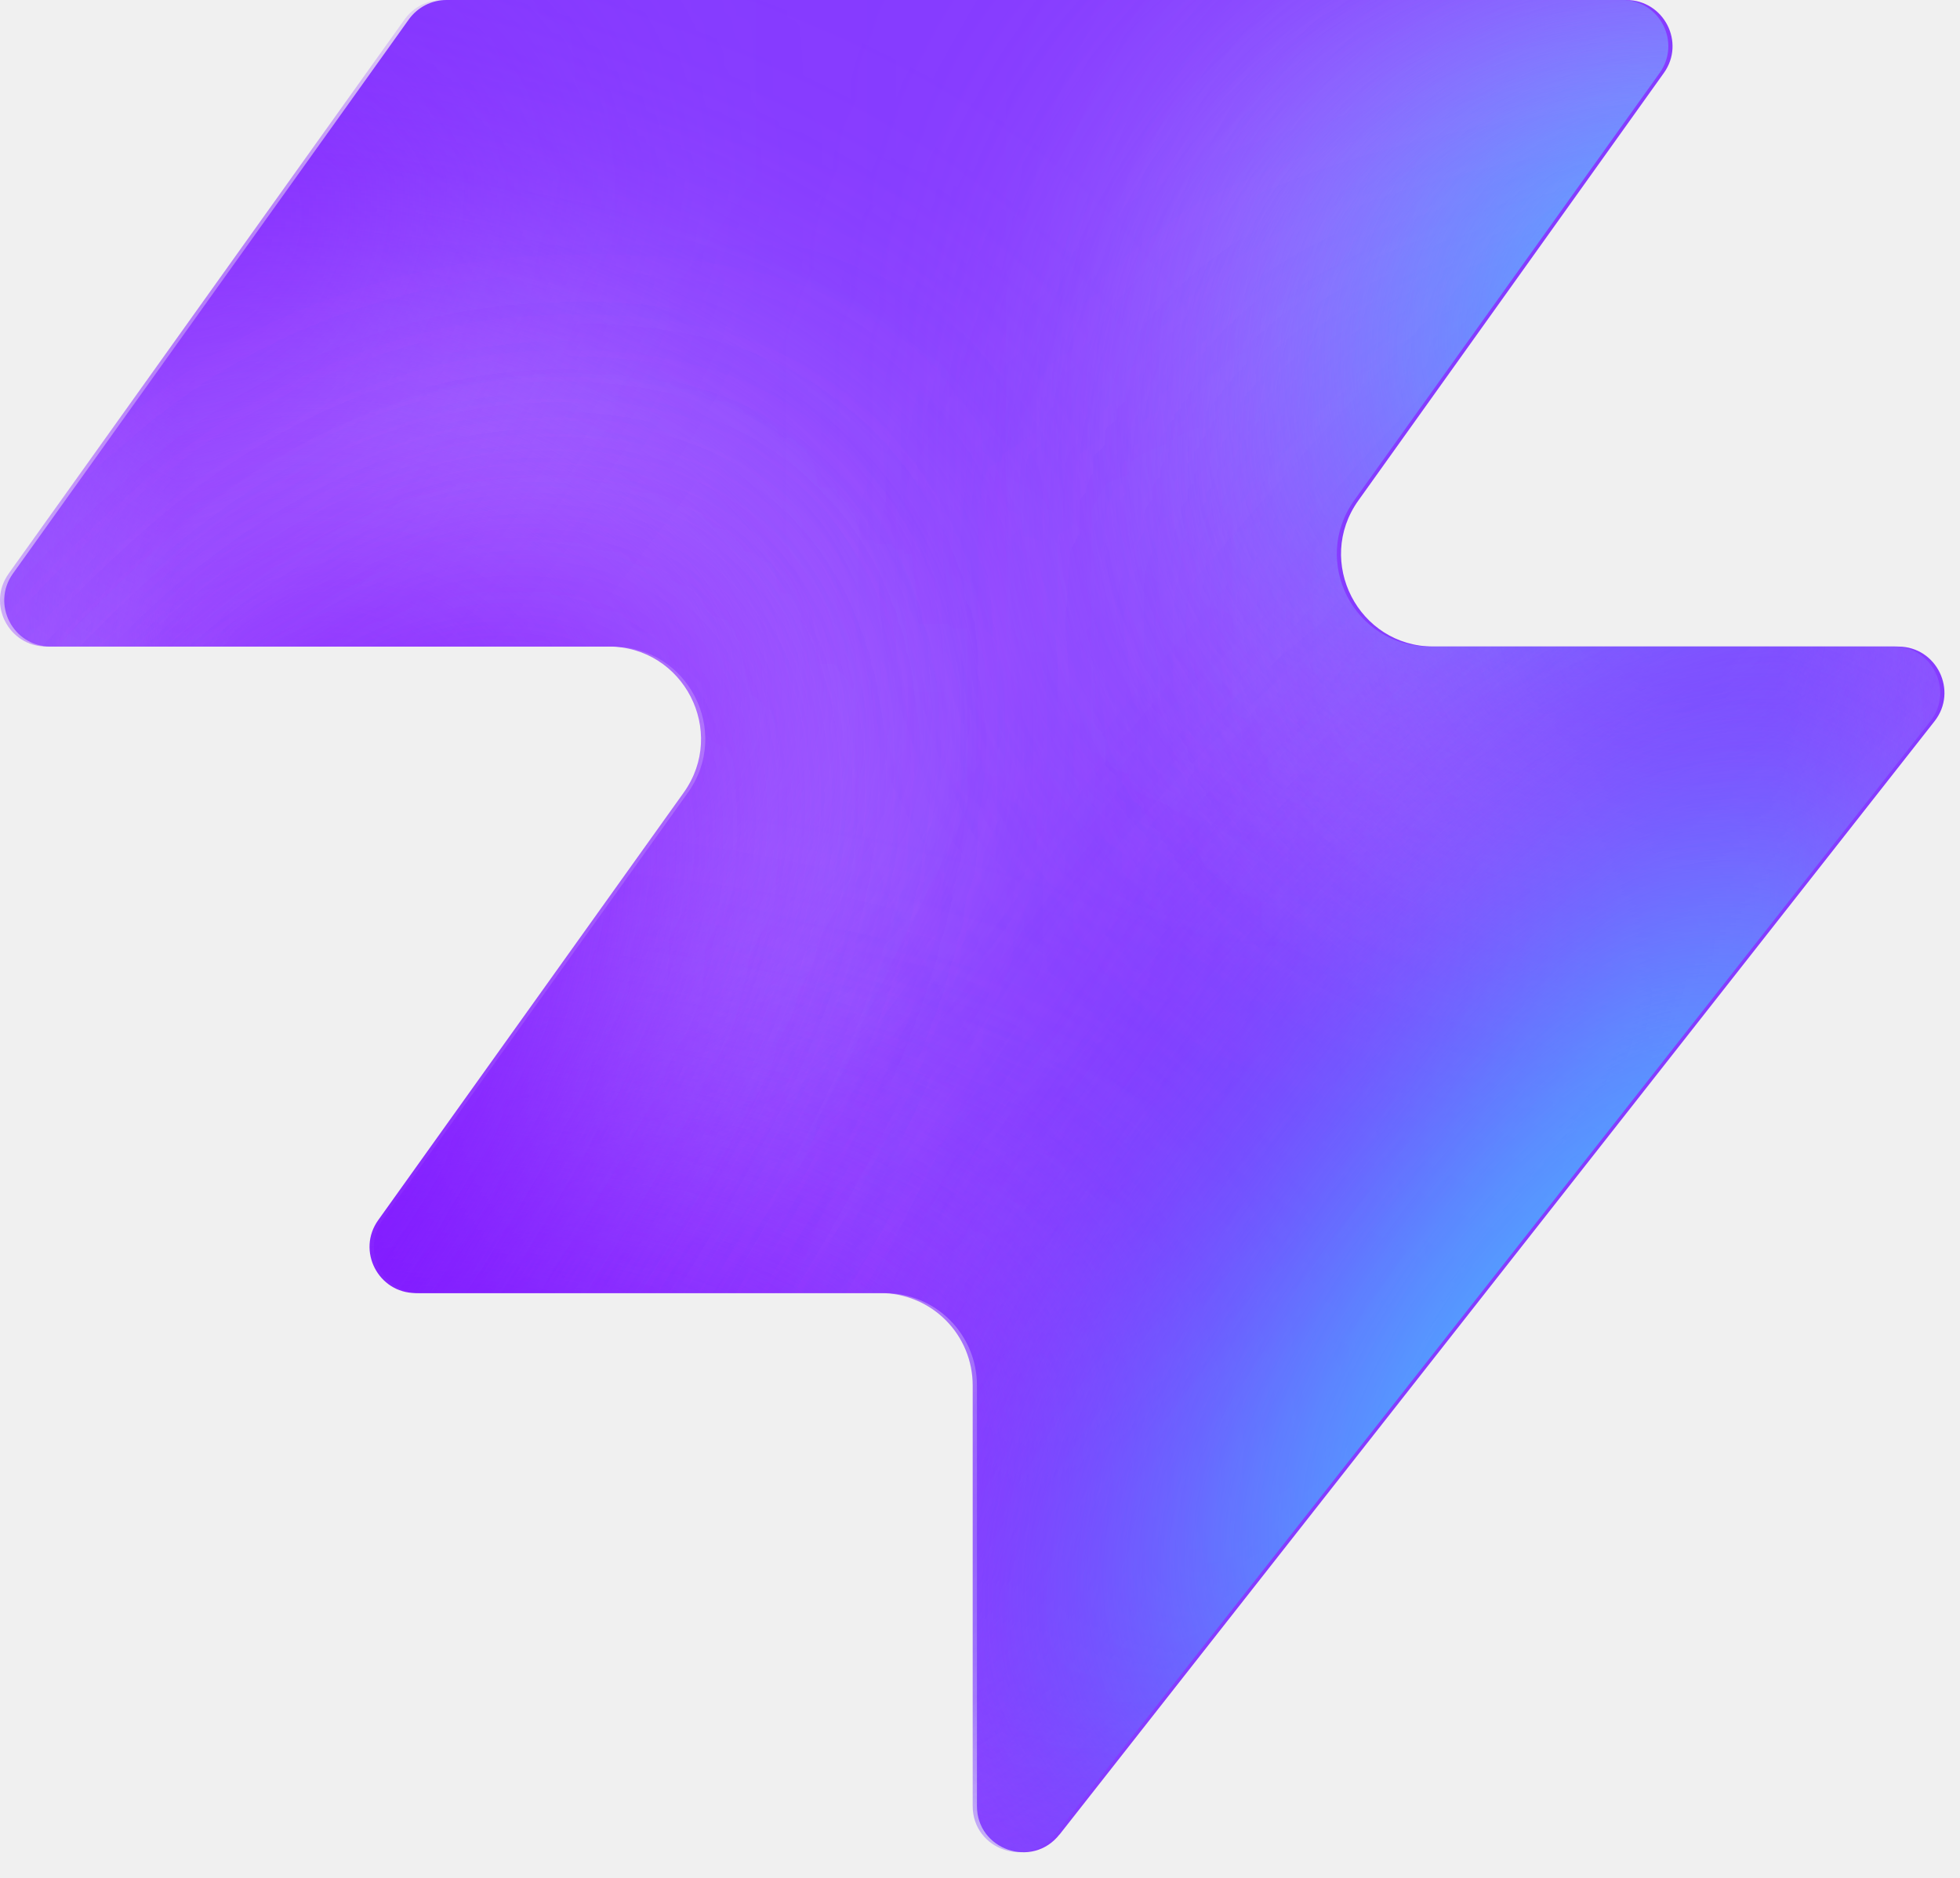
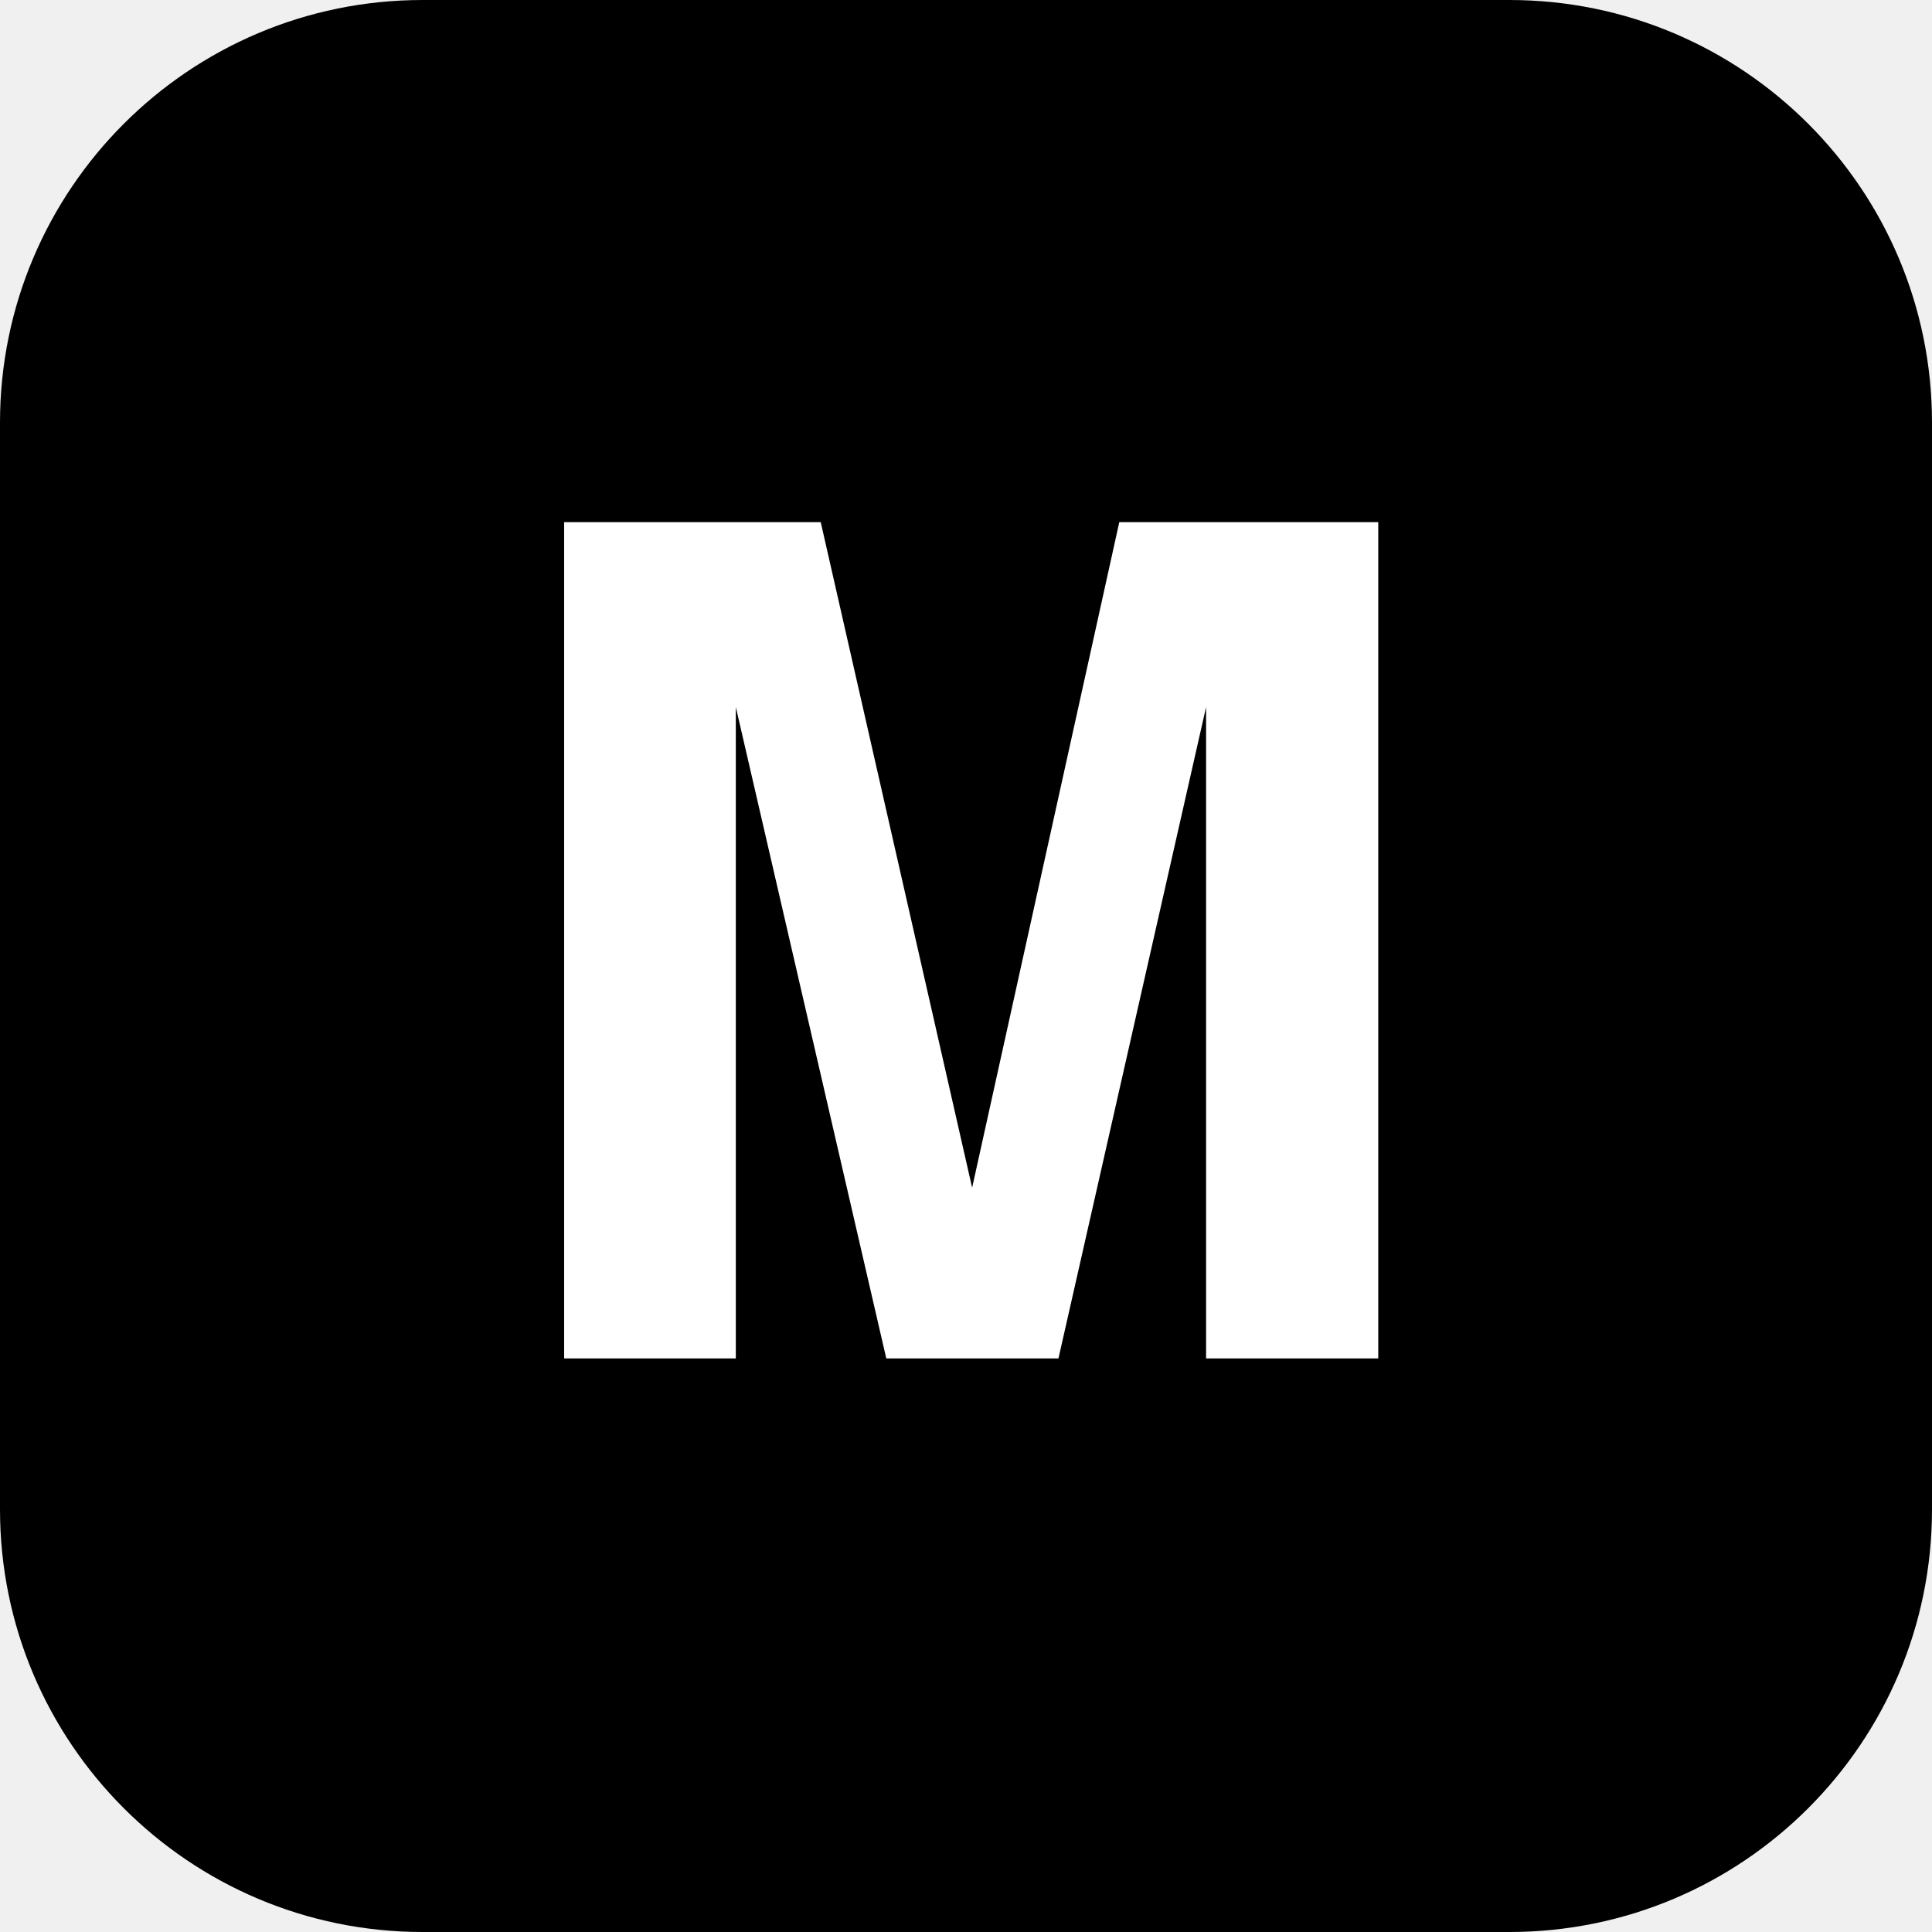
- <svg xmlns="http://www.w3.org/2000/svg" width="48" height="46" fill="none" viewBox="0 0 48 46">
-   <path fill="#863bff" d="M25.946 44.938c-.664.845-2.021.375-2.021-.698V33.937a2.26 2.26 0 0 0-2.262-2.262H10.287c-.92 0-1.456-1.04-.92-1.788l7.48-10.471c1.07-1.497 0-3.578-1.842-3.578H1.237c-.92 0-1.456-1.04-.92-1.788L10.013.474c.214-.297.556-.474.92-.474h28.894c.92 0 1.456 1.04.92 1.788l-7.48 10.471c-1.07 1.498 0 3.579 1.842 3.579h11.377c.943 0 1.473 1.088.89 1.83L25.947 44.94z" style="fill:#863bff;fill:color(display-p3 .525 .23 1);fill-opacity:1" />
-   <mask id="a" width="48" height="46" x="0" y="0" maskUnits="userSpaceOnUse" style="mask-type:alpha">
-     <path fill="#000" d="M25.842 44.938c-.664.844-2.021.375-2.021-.698V33.937a2.26 2.26 0 0 0-2.262-2.262H10.183c-.92 0-1.456-1.04-.92-1.788l7.48-10.471c1.07-1.498 0-3.579-1.842-3.579H1.133c-.92 0-1.456-1.04-.92-1.787L9.91.473c.214-.297.556-.474.92-.474h28.894c.92 0 1.456 1.04.92 1.788l-7.48 10.471c-1.07 1.498 0 3.578 1.842 3.578h11.377c.943 0 1.473 1.088.89 1.832L25.843 44.94z" style="fill:#000;fill-opacity:1" />
-   </mask>
-   <g mask="url(#a)">
-     <g filter="url(#b)">
-       <ellipse cx="5.508" cy="14.704" fill="#ede6ff" rx="5.508" ry="14.704" style="fill:#ede6ff;fill:color(display-p3 .927 .903 1);fill-opacity:1" transform="matrix(.00324 1 1 -.00324 -4.47 31.516)" />
-     </g>
-     <g filter="url(#c)">
-       <ellipse cx="10.399" cy="29.851" fill="#ede6ff" rx="10.399" ry="29.851" style="fill:#ede6ff;fill:color(display-p3 .927 .903 1);fill-opacity:1" transform="matrix(.00324 1 1 -.00324 -39.328 7.883)" />
-     </g>
-     <g filter="url(#d)">
-       <ellipse cx="5.508" cy="30.487" fill="#7e14ff" rx="5.508" ry="30.487" style="fill:#7e14ff;fill:color(display-p3 .492 .077 1);fill-opacity:1" transform="rotate(89.814 -25.913 -14.639)scale(1 -1)" />
-     </g>
-     <g filter="url(#e)">
-       <ellipse cx="5.508" cy="30.599" fill="#7e14ff" rx="5.508" ry="30.599" style="fill:#7e14ff;fill:color(display-p3 .492 .077 1);fill-opacity:1" transform="rotate(89.814 -32.644 -3.334)scale(1 -1)" />
-     </g>
-     <g filter="url(#f)">
-       <ellipse cx="5.508" cy="30.599" fill="#7e14ff" rx="5.508" ry="30.599" style="fill:#7e14ff;fill:color(display-p3 .492 .077 1);fill-opacity:1" transform="matrix(.00324 1 1 -.00324 -34.34 30.47)" />
-     </g>
-     <g filter="url(#g)">
-       <ellipse cx="14.072" cy="22.078" fill="#ede6ff" rx="14.072" ry="22.078" style="fill:#ede6ff;fill:color(display-p3 .927 .903 1);fill-opacity:1" transform="rotate(93.35 24.506 48.493)scale(-1 1)" />
-     </g>
-     <g filter="url(#h)">
-       <ellipse cx="3.47" cy="21.501" fill="#7e14ff" rx="3.47" ry="21.501" style="fill:#7e14ff;fill:color(display-p3 .492 .077 1);fill-opacity:1" transform="rotate(89.009 28.708 47.59)scale(-1 1)" />
-     </g>
-     <g filter="url(#i)">
-       <ellipse cx="3.47" cy="21.501" fill="#7e14ff" rx="3.47" ry="21.501" style="fill:#7e14ff;fill:color(display-p3 .492 .077 1);fill-opacity:1" transform="rotate(89.009 28.708 47.59)scale(-1 1)" />
-     </g>
-     <g filter="url(#j)">
-       <ellipse cx=".387" cy="8.972" fill="#7e14ff" rx="4.407" ry="29.108" style="fill:#7e14ff;fill:color(display-p3 .492 .077 1);fill-opacity:1" transform="rotate(39.51 .387 8.972)" />
-     </g>
-     <g filter="url(#k)">
-       <ellipse cx="47.523" cy="-6.092" fill="#7e14ff" rx="4.407" ry="29.108" style="fill:#7e14ff;fill:color(display-p3 .492 .077 1);fill-opacity:1" transform="rotate(37.892 47.523 -6.092)" />
-     </g>
-     <g filter="url(#l)">
-       <ellipse cx="41.412" cy="6.333" fill="#47bfff" rx="5.971" ry="9.665" style="fill:#47bfff;fill:color(display-p3 .28 .748 1);fill-opacity:1" transform="rotate(37.892 41.412 6.333)" />
-     </g>
-     <g filter="url(#m)">
-       <ellipse cx="-1.879" cy="38.332" fill="#7e14ff" rx="4.407" ry="29.108" style="fill:#7e14ff;fill:color(display-p3 .492 .077 1);fill-opacity:1" transform="rotate(37.892 -1.88 38.332)" />
-     </g>
-     <g filter="url(#n)">
-       <ellipse cx="-1.879" cy="38.332" fill="#7e14ff" rx="4.407" ry="29.108" style="fill:#7e14ff;fill:color(display-p3 .492 .077 1);fill-opacity:1" transform="rotate(37.892 -1.88 38.332)" />
-     </g>
-     <g filter="url(#o)">
-       <ellipse cx="35.651" cy="29.907" fill="#7e14ff" rx="4.407" ry="29.108" style="fill:#7e14ff;fill:color(display-p3 .492 .077 1);fill-opacity:1" transform="rotate(37.892 35.651 29.907)" />
-     </g>
-     <g filter="url(#p)">
-       <ellipse cx="38.418" cy="32.4" fill="#47bfff" rx="5.971" ry="15.297" style="fill:#47bfff;fill:color(display-p3 .28 .748 1);fill-opacity:1" transform="rotate(37.892 38.418 32.4)" />
-     </g>
-   </g>
-   <defs>
-     <filter id="b" width="60.045" height="41.654" x="-19.77" y="16.149" color-interpolation-filters="sRGB" filterUnits="userSpaceOnUse">
-       <feFlood flood-opacity="0" result="BackgroundImageFix" />
-       <feBlend in="SourceGraphic" in2="BackgroundImageFix" result="shape" />
-       <feGaussianBlur result="effect1_foregroundBlur_2002_17158" stdDeviation="7.659" />
-     </filter>
-     <filter id="c" width="90.34" height="51.437" x="-54.613" y="-7.533" color-interpolation-filters="sRGB" filterUnits="userSpaceOnUse">
-       <feFlood flood-opacity="0" result="BackgroundImageFix" />
-       <feBlend in="SourceGraphic" in2="BackgroundImageFix" result="shape" />
-       <feGaussianBlur result="effect1_foregroundBlur_2002_17158" stdDeviation="7.659" />
-     </filter>
-     <filter id="d" width="79.355" height="29.4" x="-49.64" y="2.03" color-interpolation-filters="sRGB" filterUnits="userSpaceOnUse">
-       <feFlood flood-opacity="0" result="BackgroundImageFix" />
-       <feBlend in="SourceGraphic" in2="BackgroundImageFix" result="shape" />
-       <feGaussianBlur result="effect1_foregroundBlur_2002_17158" stdDeviation="4.596" />
-     </filter>
-     <filter id="e" width="79.579" height="29.4" x="-45.045" y="20.029" color-interpolation-filters="sRGB" filterUnits="userSpaceOnUse">
-       <feFlood flood-opacity="0" result="BackgroundImageFix" />
-       <feBlend in="SourceGraphic" in2="BackgroundImageFix" result="shape" />
-       <feGaussianBlur result="effect1_foregroundBlur_2002_17158" stdDeviation="4.596" />
-     </filter>
-     <filter id="f" width="79.579" height="29.4" x="-43.513" y="21.178" color-interpolation-filters="sRGB" filterUnits="userSpaceOnUse">
-       <feFlood flood-opacity="0" result="BackgroundImageFix" />
-       <feBlend in="SourceGraphic" in2="BackgroundImageFix" result="shape" />
-       <feGaussianBlur result="effect1_foregroundBlur_2002_17158" stdDeviation="4.596" />
-     </filter>
-     <filter id="g" width="74.749" height="58.852" x="15.756" y="-17.901" color-interpolation-filters="sRGB" filterUnits="userSpaceOnUse">
-       <feFlood flood-opacity="0" result="BackgroundImageFix" />
-       <feBlend in="SourceGraphic" in2="BackgroundImageFix" result="shape" />
-       <feGaussianBlur result="effect1_foregroundBlur_2002_17158" stdDeviation="7.659" />
-     </filter>
-     <filter id="h" width="61.377" height="25.362" x="23.548" y="2.284" color-interpolation-filters="sRGB" filterUnits="userSpaceOnUse">
-       <feFlood flood-opacity="0" result="BackgroundImageFix" />
-       <feBlend in="SourceGraphic" in2="BackgroundImageFix" result="shape" />
-       <feGaussianBlur result="effect1_foregroundBlur_2002_17158" stdDeviation="4.596" />
-     </filter>
-     <filter id="i" width="61.377" height="25.362" x="23.548" y="2.284" color-interpolation-filters="sRGB" filterUnits="userSpaceOnUse">
-       <feFlood flood-opacity="0" result="BackgroundImageFix" />
-       <feBlend in="SourceGraphic" in2="BackgroundImageFix" result="shape" />
-       <feGaussianBlur result="effect1_foregroundBlur_2002_17158" stdDeviation="4.596" />
-     </filter>
-     <filter id="j" width="56.045" height="63.649" x="-27.636" y="-22.853" color-interpolation-filters="sRGB" filterUnits="userSpaceOnUse">
-       <feFlood flood-opacity="0" result="BackgroundImageFix" />
-       <feBlend in="SourceGraphic" in2="BackgroundImageFix" result="shape" />
-       <feGaussianBlur result="effect1_foregroundBlur_2002_17158" stdDeviation="4.596" />
-     </filter>
-     <filter id="k" width="54.814" height="64.646" x="20.116" y="-38.415" color-interpolation-filters="sRGB" filterUnits="userSpaceOnUse">
-       <feFlood flood-opacity="0" result="BackgroundImageFix" />
-       <feBlend in="SourceGraphic" in2="BackgroundImageFix" result="shape" />
-       <feGaussianBlur result="effect1_foregroundBlur_2002_17158" stdDeviation="4.596" />
-     </filter>
-     <filter id="l" width="33.541" height="35.313" x="24.641" y="-11.323" color-interpolation-filters="sRGB" filterUnits="userSpaceOnUse">
-       <feFlood flood-opacity="0" result="BackgroundImageFix" />
-       <feBlend in="SourceGraphic" in2="BackgroundImageFix" result="shape" />
-       <feGaussianBlur result="effect1_foregroundBlur_2002_17158" stdDeviation="4.596" />
-     </filter>
-     <filter id="m" width="54.814" height="64.646" x="-29.286" y="6.009" color-interpolation-filters="sRGB" filterUnits="userSpaceOnUse">
-       <feFlood flood-opacity="0" result="BackgroundImageFix" />
-       <feBlend in="SourceGraphic" in2="BackgroundImageFix" result="shape" />
-       <feGaussianBlur result="effect1_foregroundBlur_2002_17158" stdDeviation="4.596" />
-     </filter>
-     <filter id="n" width="54.814" height="64.646" x="-29.286" y="6.009" color-interpolation-filters="sRGB" filterUnits="userSpaceOnUse">
-       <feFlood flood-opacity="0" result="BackgroundImageFix" />
-       <feBlend in="SourceGraphic" in2="BackgroundImageFix" result="shape" />
-       <feGaussianBlur result="effect1_foregroundBlur_2002_17158" stdDeviation="4.596" />
-     </filter>
-     <filter id="o" width="54.814" height="64.646" x="8.244" y="-2.416" color-interpolation-filters="sRGB" filterUnits="userSpaceOnUse">
-       <feFlood flood-opacity="0" result="BackgroundImageFix" />
-       <feBlend in="SourceGraphic" in2="BackgroundImageFix" result="shape" />
-       <feGaussianBlur result="effect1_foregroundBlur_2002_17158" stdDeviation="4.596" />
-     </filter>
-     <filter id="p" width="39.409" height="43.623" x="18.713" y="10.588" color-interpolation-filters="sRGB" filterUnits="userSpaceOnUse">
-       <feFlood flood-opacity="0" result="BackgroundImageFix" />
-       <feBlend in="SourceGraphic" in2="BackgroundImageFix" result="shape" />
-       <feGaussianBlur result="effect1_foregroundBlur_2002_17158" stdDeviation="4.596" />
-     </filter>
-   </defs>
+ <svg xmlns="http://www.w3.org/2000/svg" viewBox="0 0 64 64">
+   <rect width="64" height="64" rx="14" fill="#000" />
+   <text x="32" y="45" font-family="Helvetica, Arial, sans-serif" font-size="38" font-weight="800" text-anchor="middle" fill="#fff">M</text>
</svg>
